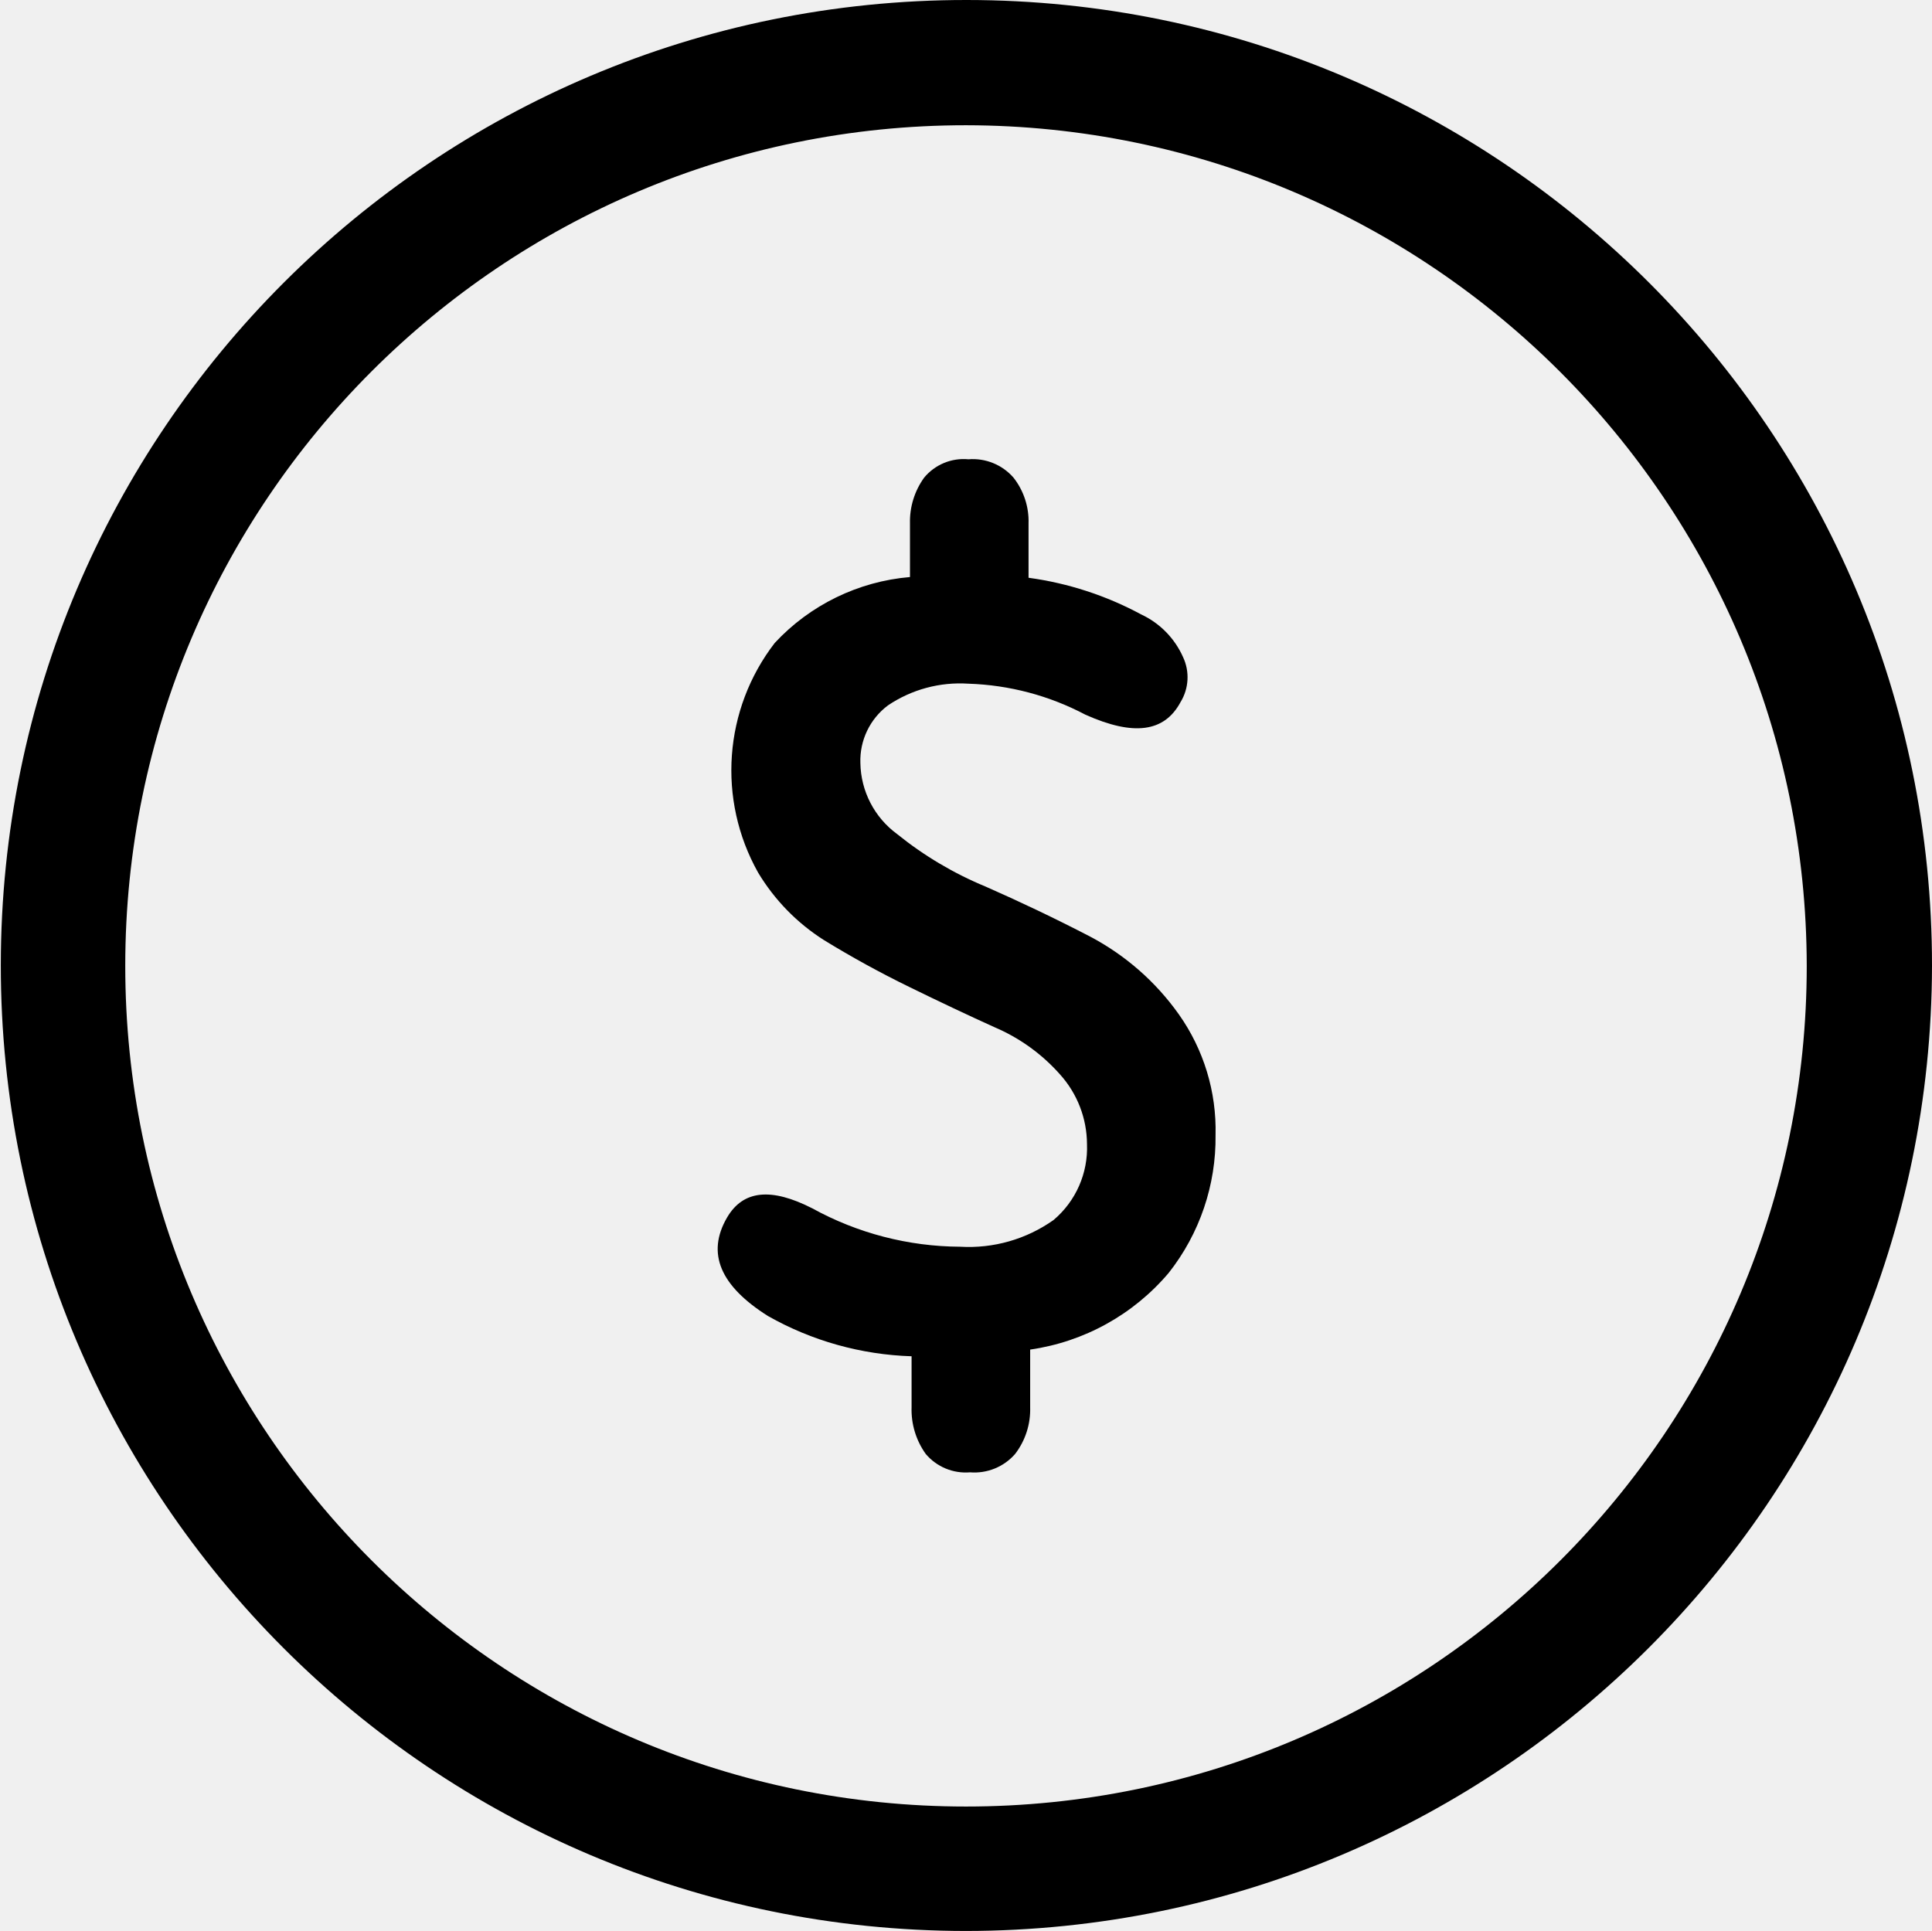
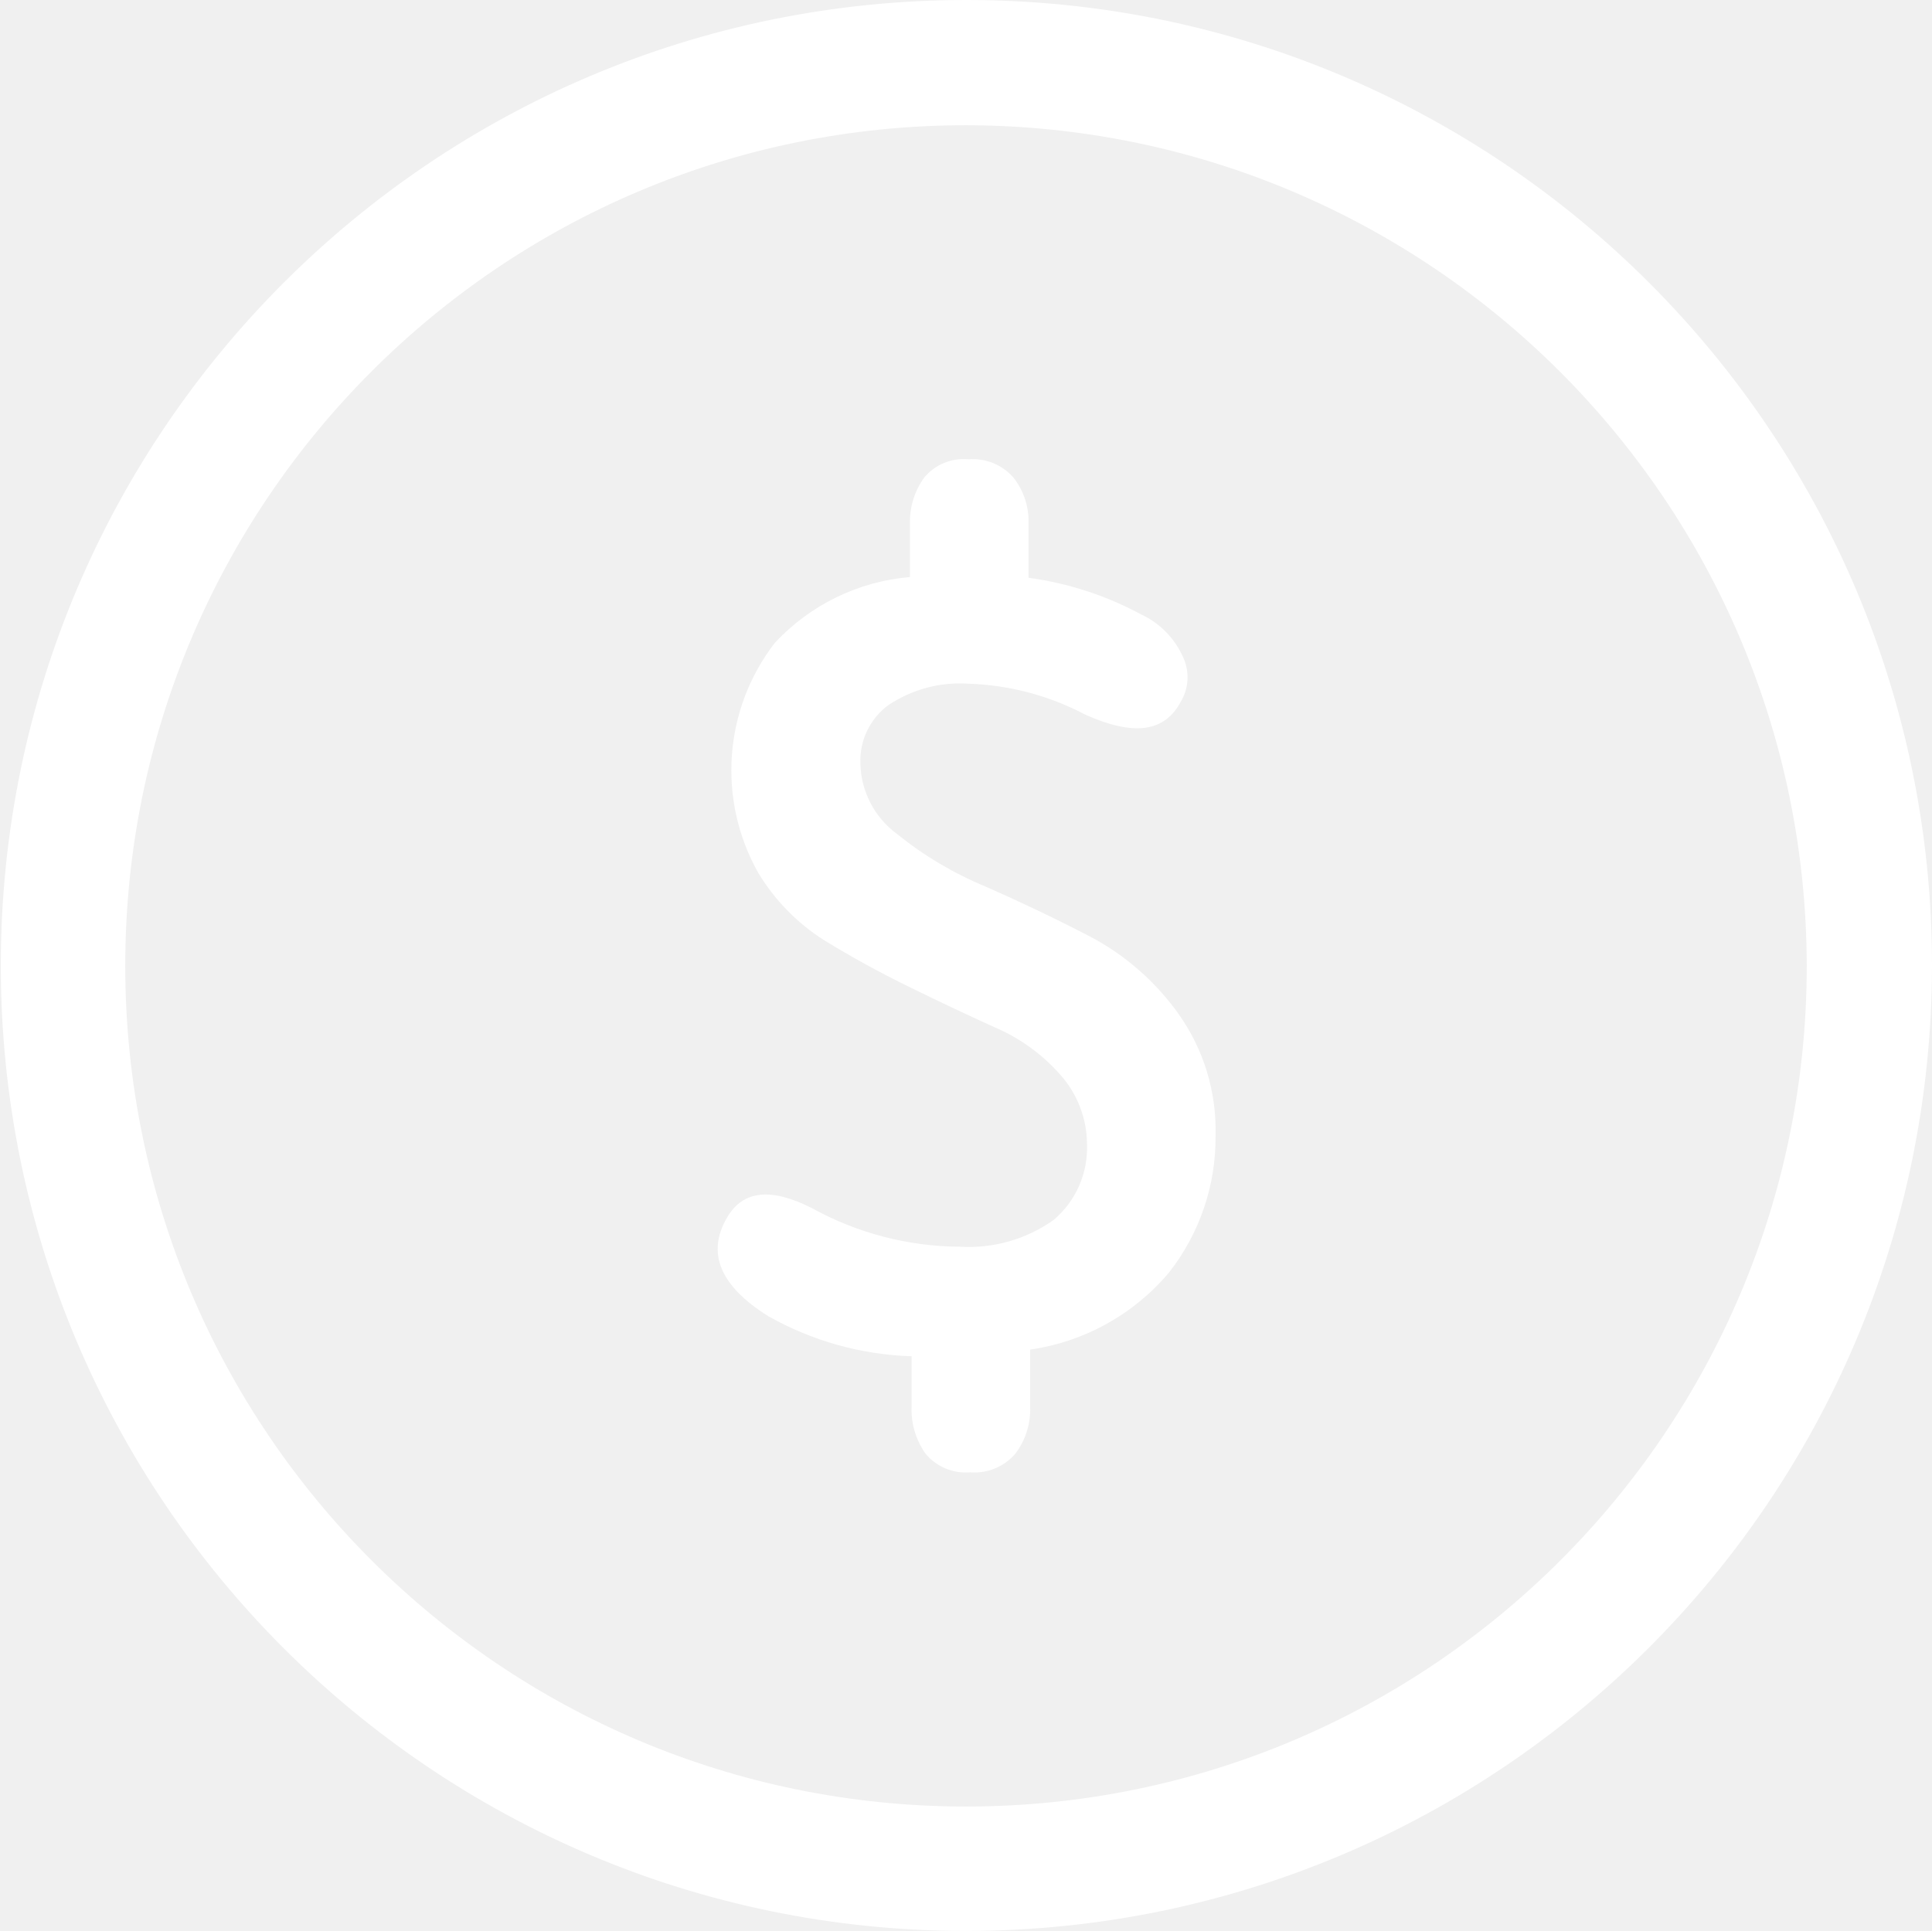
- <svg xmlns="http://www.w3.org/2000/svg" id="Group_386" data-name="Group 386" viewBox="0 0 24 23.99" width="24">
+ <svg xmlns="http://www.w3.org/2000/svg" id="Group_386" data-name="Group 386" viewBox="0 0 24 23.99" width="24" fill="#fff">
  <path id="Path_304" d="M12 23.99A11.995 11.995 0 1 1 24 12a12.011 12.011 0 0 1-12 11.99zm0-22.434A10.444 10.444 0 1 0 22.444 12 10.46 10.46 0 0 0 12 1.556z" class="cls-1" data-name="Path 304" />
  <g id="Group_378" data-name="Group 378" transform="translate(8.917 5.704)">
    <path id="Path_305" d="M89.092 57.79a1.6 1.6 0 0 0-1 .27.857.857 0 0 0-.342.716 1.116 1.116 0 0 0 .456.882 4.468 4.468 0 0 0 1.1.653c.425.187.861.394 1.3.622a3.153 3.153 0 0 1 1.1.965 2.489 2.489 0 0 1 .456 1.5 2.711 2.711 0 0 1-.581 1.711 2.769 2.769 0 0 1-1.722.954v.716a.907.907 0 0 1-.187.581.671.671 0 0 1-.56.228.65.65 0 0 1-.55-.228.944.944 0 0 1-.176-.581v-.633a3.866 3.866 0 0 1-1.784-.5c-.591-.373-.768-.778-.508-1.224.2-.342.55-.373 1.058-.114a3.847 3.847 0 0 0 1.836.477 1.822 1.822 0 0 0 1.162-.332 1.173 1.173 0 0 0 .415-.944 1.3 1.3 0 0 0-.332-.861 2.283 2.283 0 0 0-.819-.591q-.482-.218-1.058-.5a12.574 12.574 0 0 1-1.058-.581 2.544 2.544 0 0 1-.819-.84 2.593 2.593 0 0 1 .207-2.852 2.592 2.592 0 0 1 1.68-.819V55.8a.934.934 0 0 1 .176-.57.637.637 0 0 1 .55-.228.671.671 0 0 1 .56.228.878.878 0 0 1 .187.57v.674a4.116 4.116 0 0 1 1.4.456 1.06 1.06 0 0 1 .519.529.59.59 0 0 1-.031.56c-.2.373-.581.425-1.182.156a3.338 3.338 0 0 0-1.453-.385z" class="cls-1" data-name="Path 305" transform="translate(-85.979 -55)" />
  </g>
</svg>
